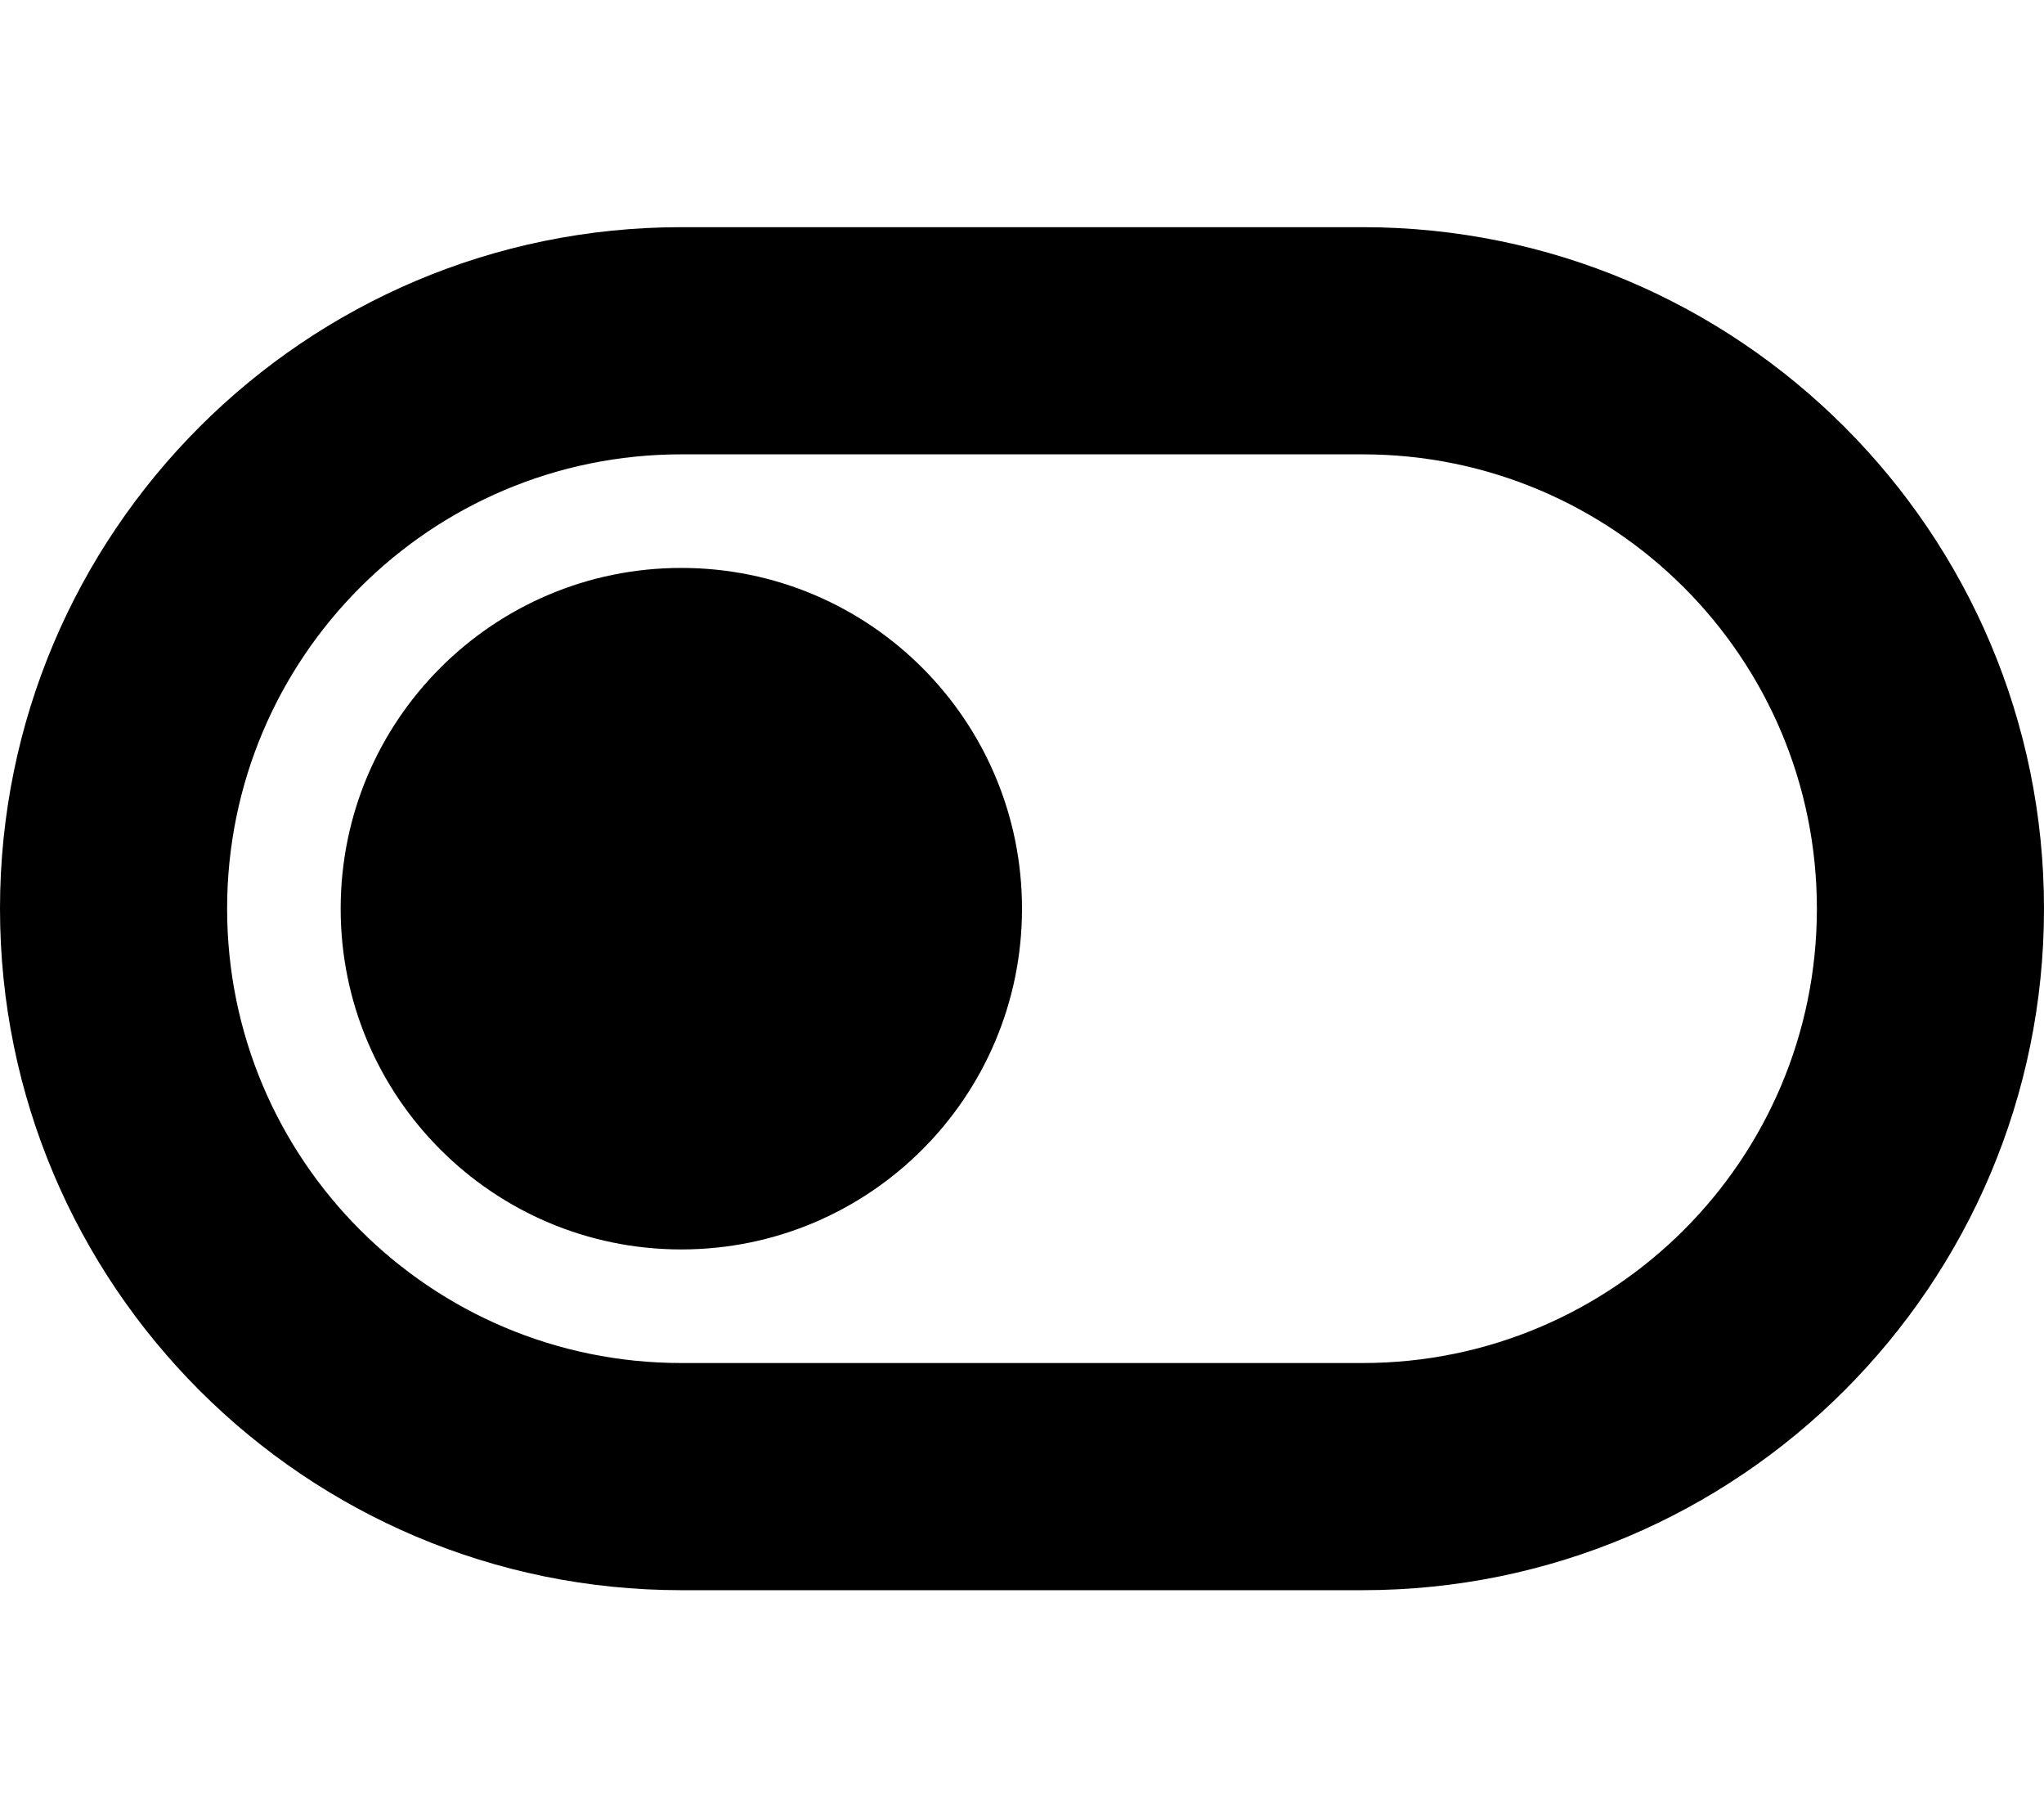
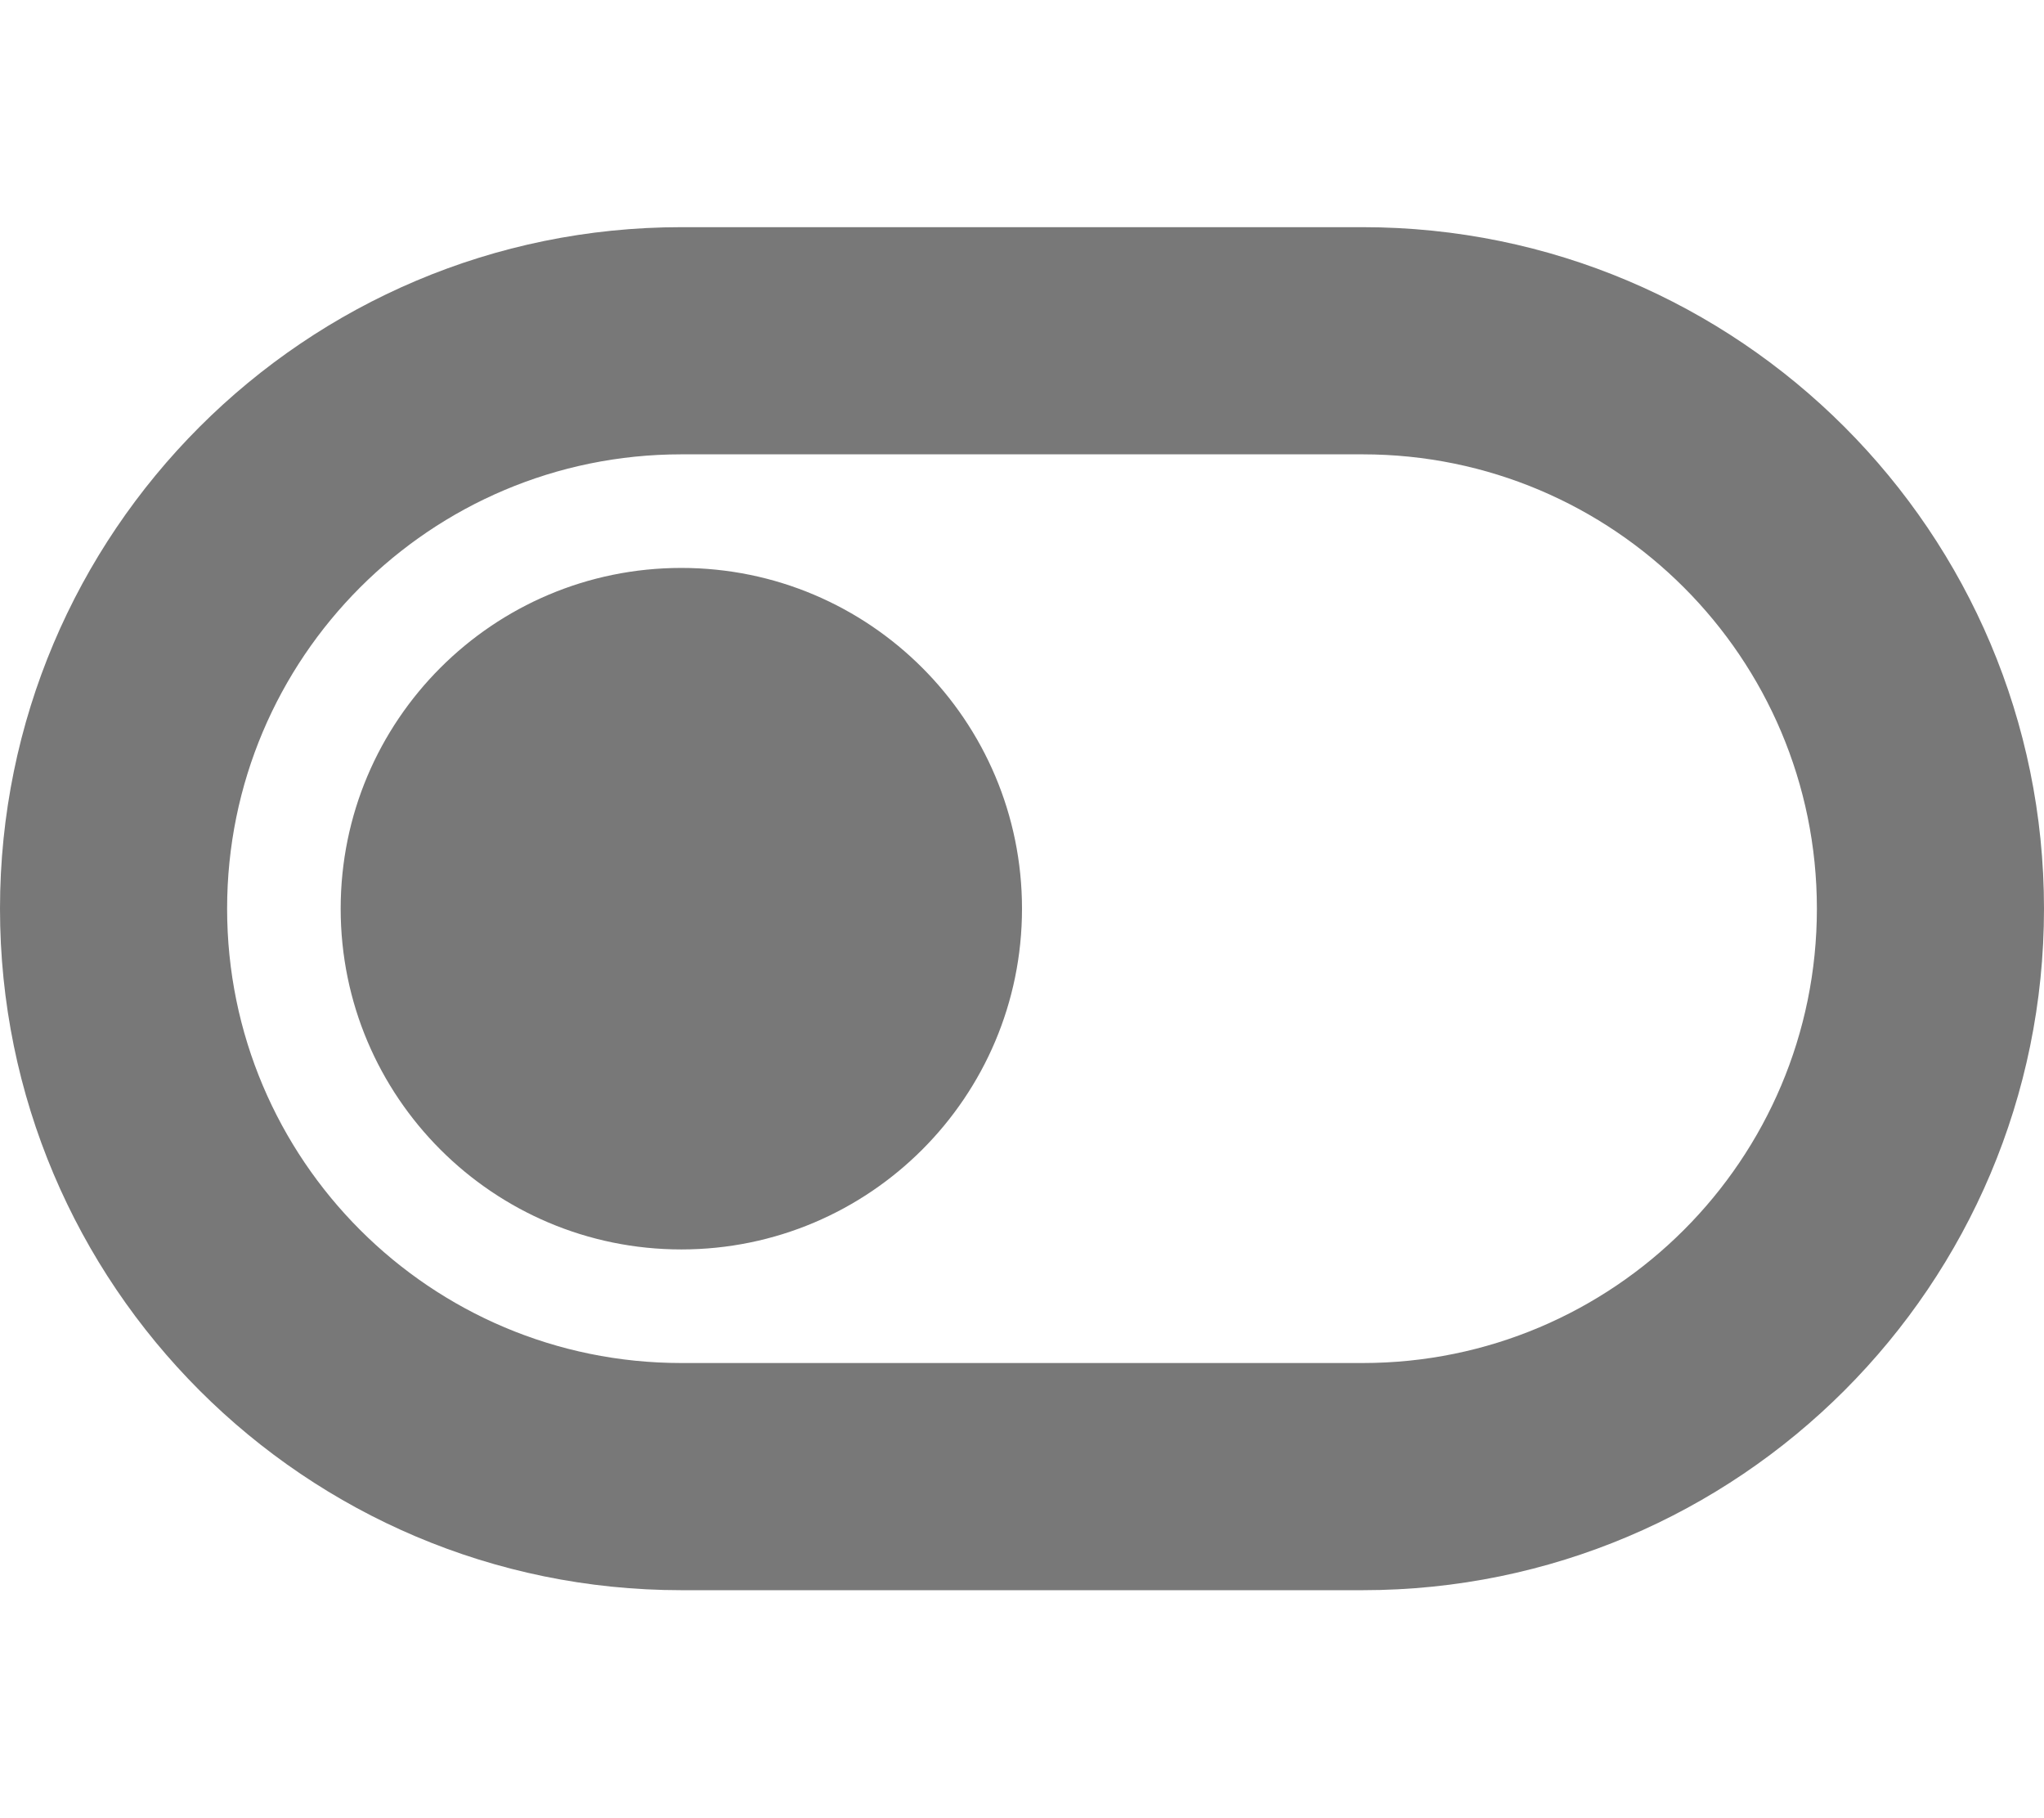
- <svg xmlns="http://www.w3.org/2000/svg" viewBox="0 0 576 512">
+ <svg xmlns="http://www.w3.org/2000/svg" height="1em" viewBox="0 0 576 512">
+   <style>svg{fill:#787878}</style>
  <path d="M384 128c70.7 0 128 57.3 128 128s-57.3 128-128 128H192c-70.7 0-128-57.3-128-128s57.3-128 128-128H384zM576 256c0-106-86-192-192-192H192C86 64 0 150 0 256S86 448 192 448H384c106 0 192-86 192-192zM192 352a96 96 0 1 0 0-192 96 96 0 1 0 0 192z" />
</svg>
